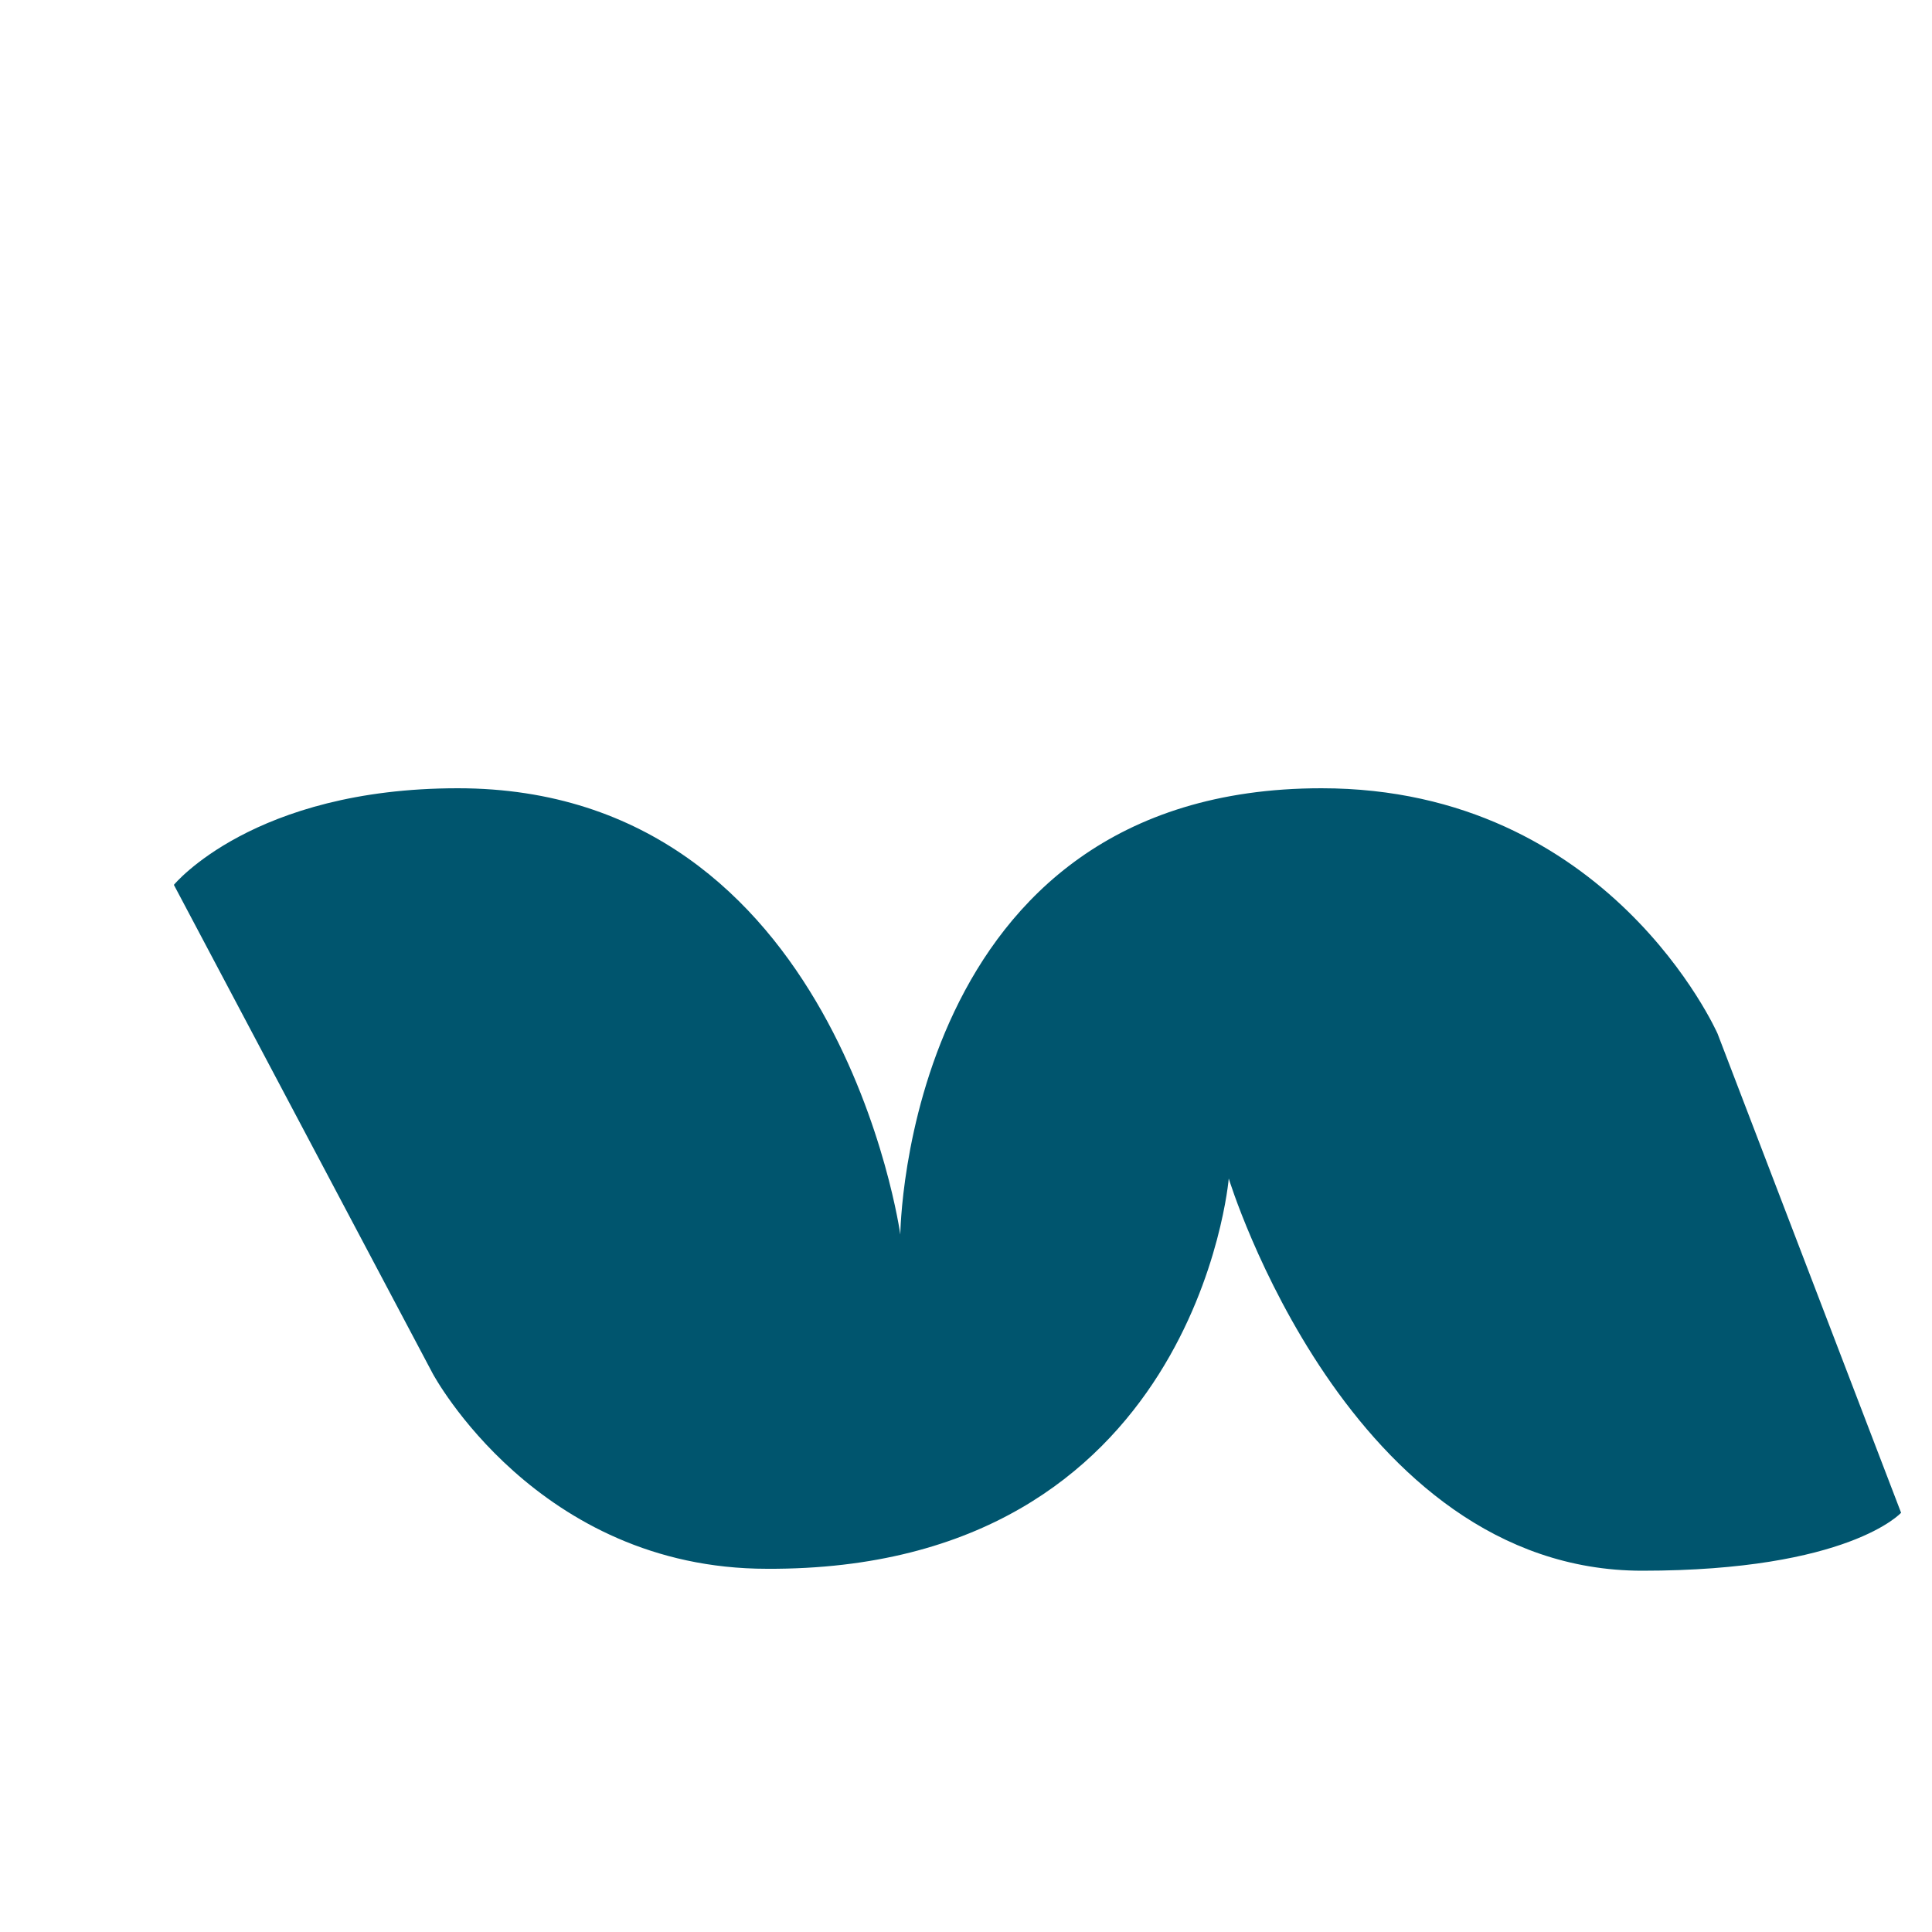
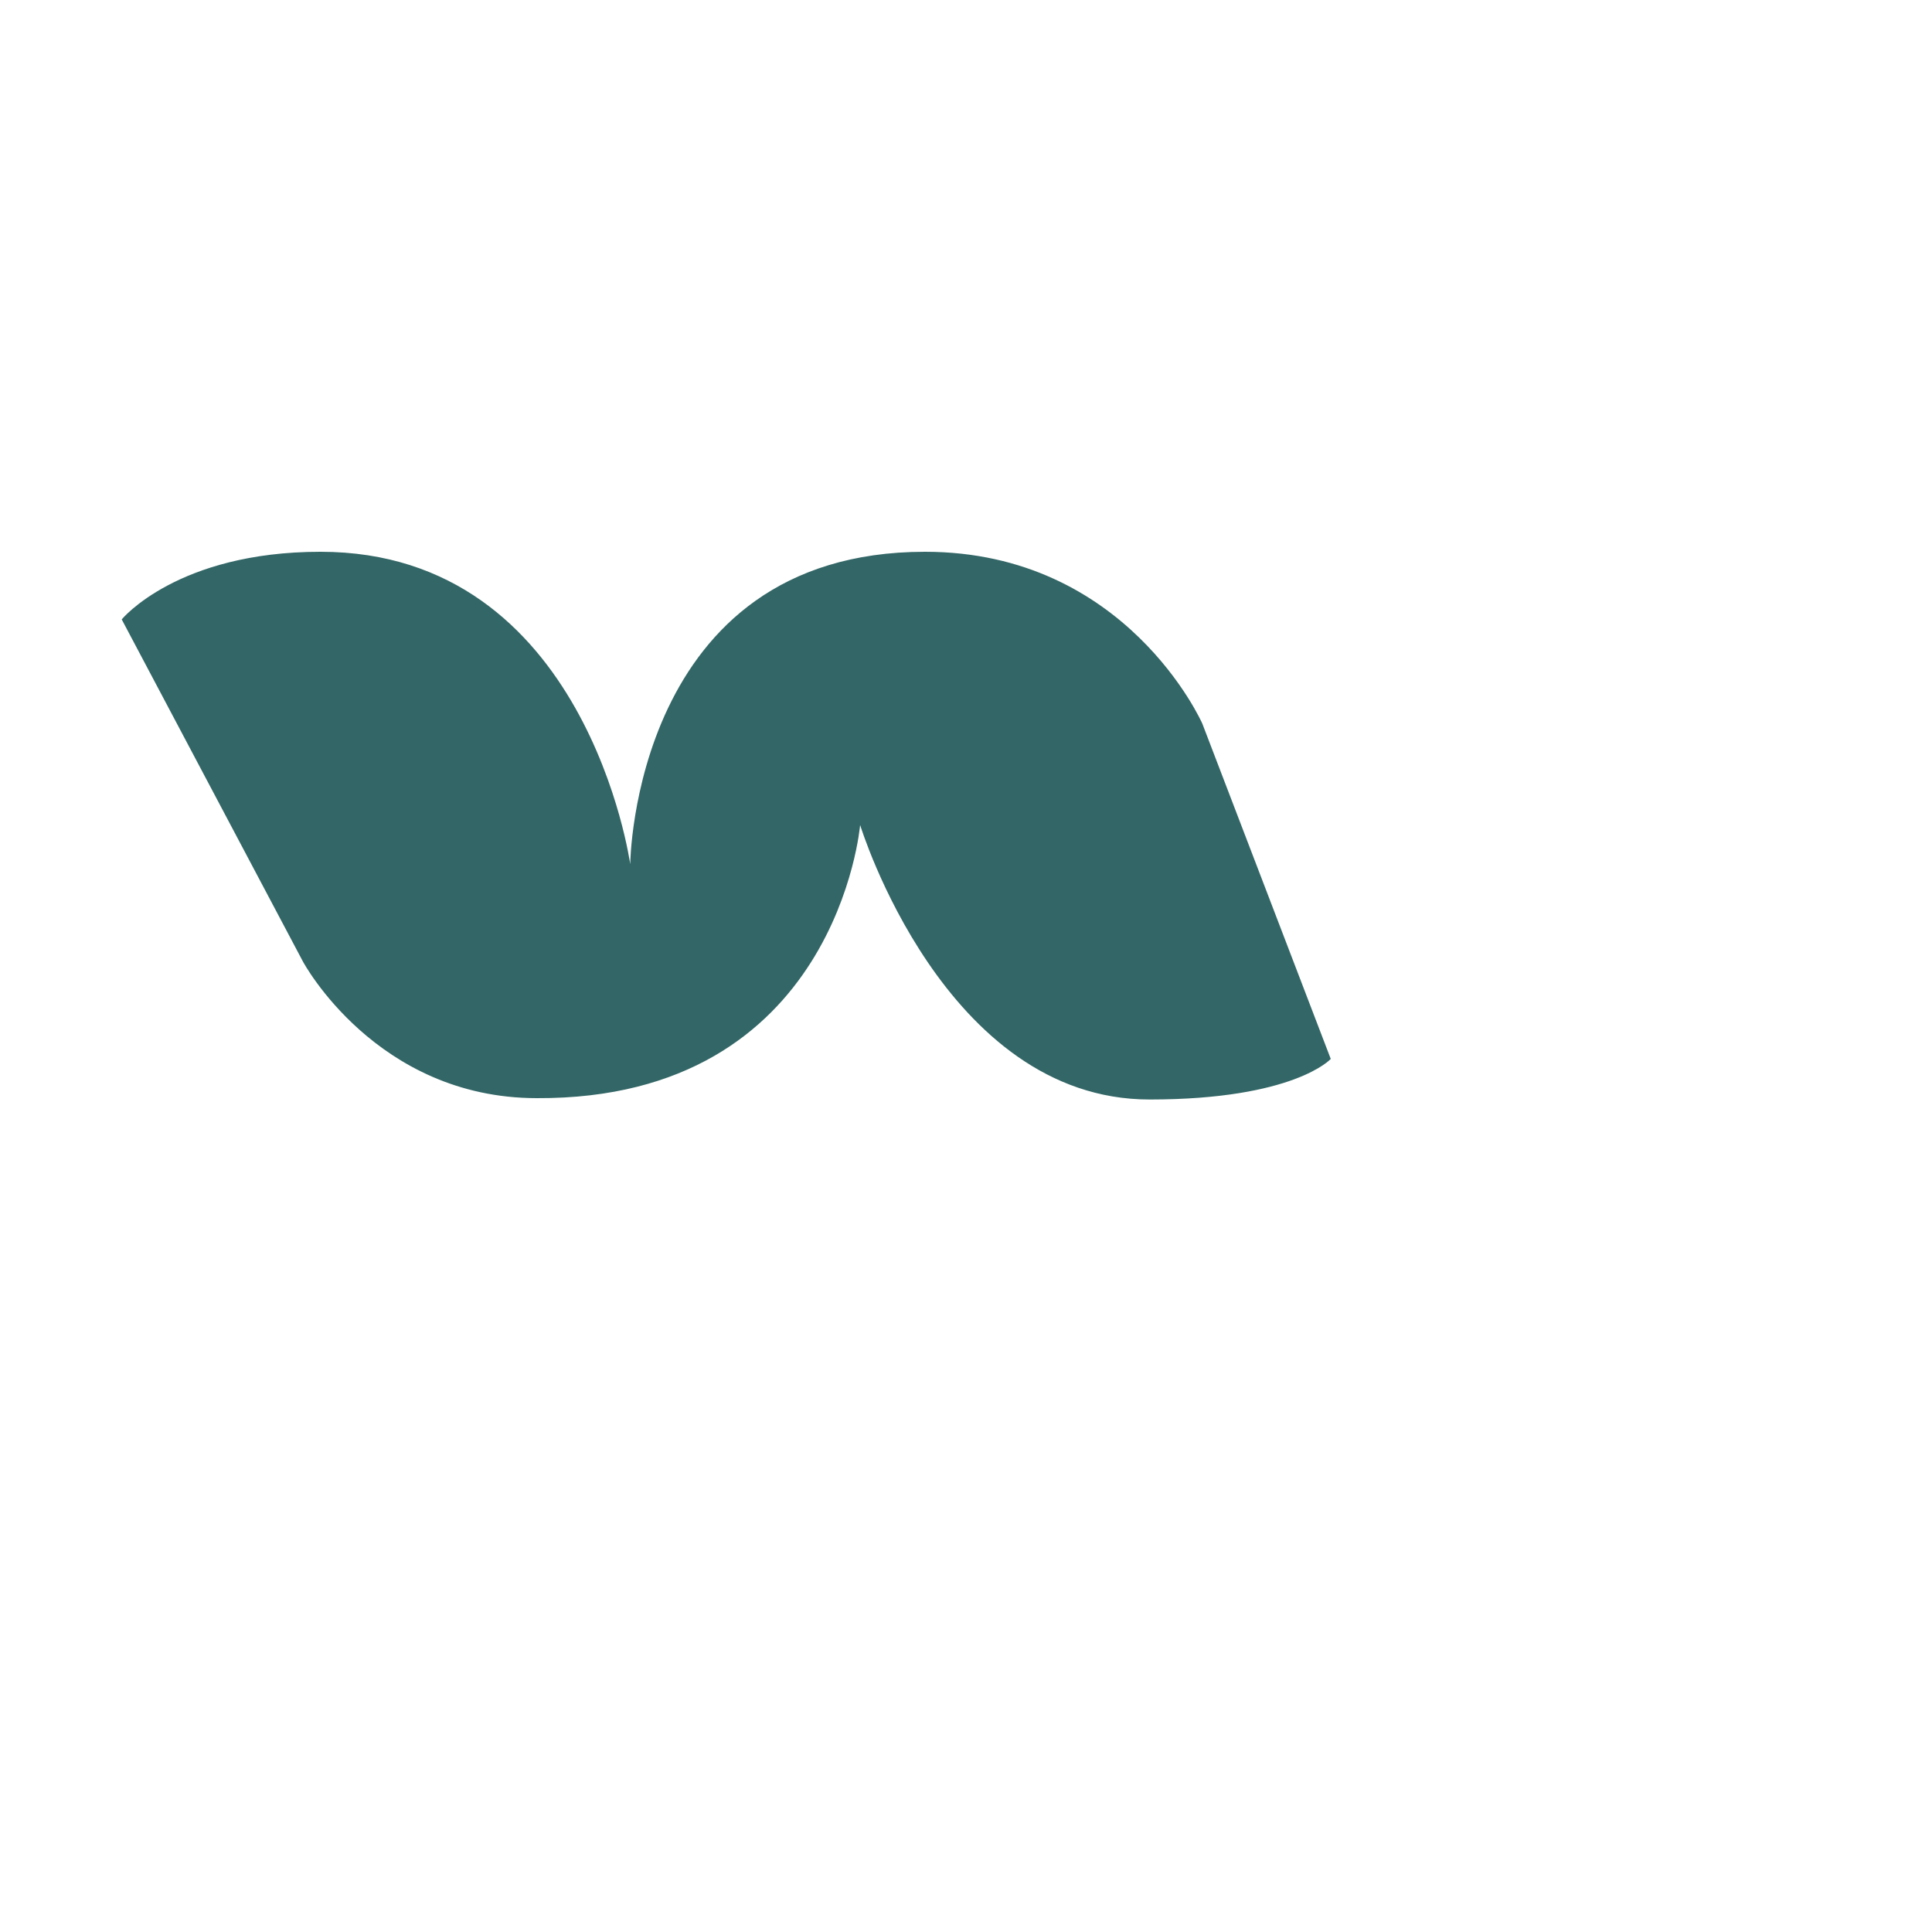
<svg xmlns="http://www.w3.org/2000/svg" version="1.1" id="Ebene_1" x="0px" y="0px" viewBox="0 0 100 100" style="enable-background:new 0 0 100 100;" xml:space="preserve">
  <style type="text/css">
- 	.st0{fill:#00556E;}
+ 	.st0{fill:#336666;}
</style>
-   <path class="st0" d="M98.4,78.3l-9.5-24.8c0,0-5.6-12.7-20.5-12.7c-21.6,0-21.8,23.1-21.8,23.1s-3.2-23.1-22.9-23.1  c-10.6,0-14.7,5-14.7,5l13.4,25.3c0,0,5.4,10.1,17.3,10.1C61.9,81.3,63.6,61,63.6,61S69.8,81.3,85,81.3  C95.7,81.3,98.4,78.3,98.4,78.3z" />
+   <path class="st0" d="M98.4,78.3l-9.5-24.8c0,0-5.6-12.7-20.5-12.7c-21.6,0-21.8,23.1-21.8,23.1s-3.2-23.1-22.9-23.1  c-10.6,0-14.7,5-14.7,5l13.4,25.3c0,0,5.4,10.1,17.3,10.1C61.9,81.3,63.6,61,63.6,61S69.8,81.3,85,81.3  C95.7,81.3,98.4,78.3,98.4,78.3z" transform="scale(0.7)" />
</svg>
